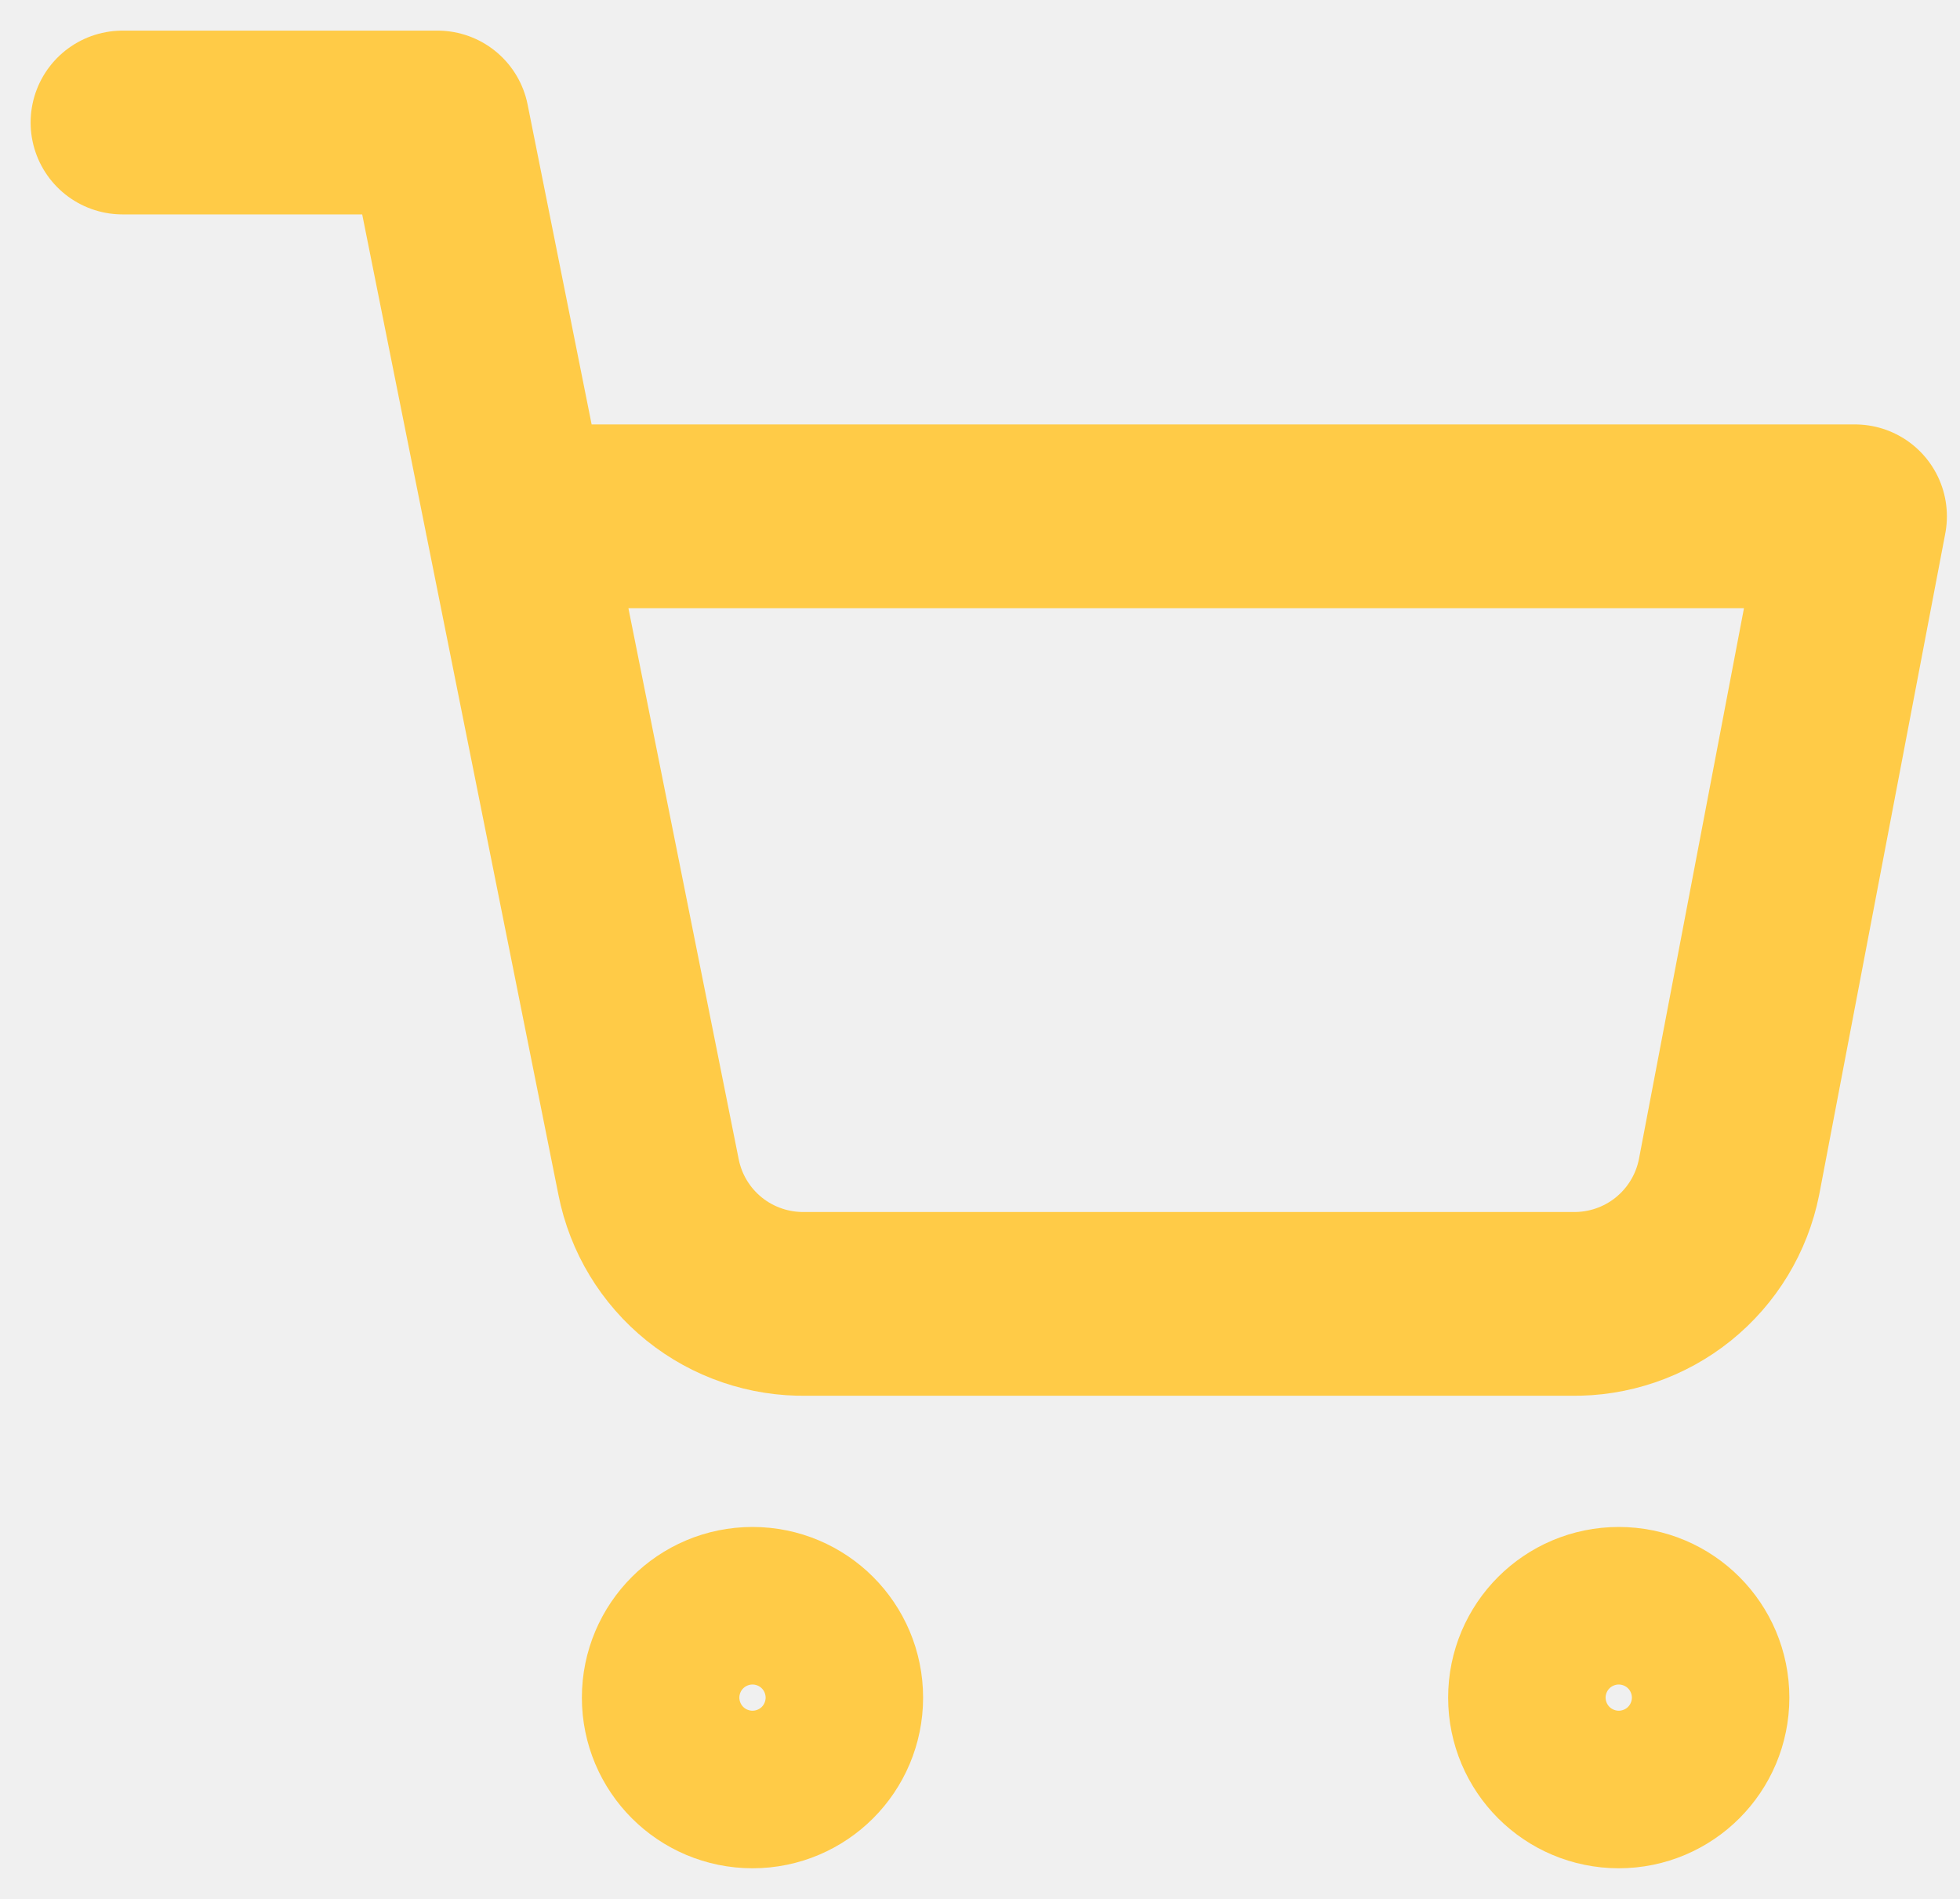
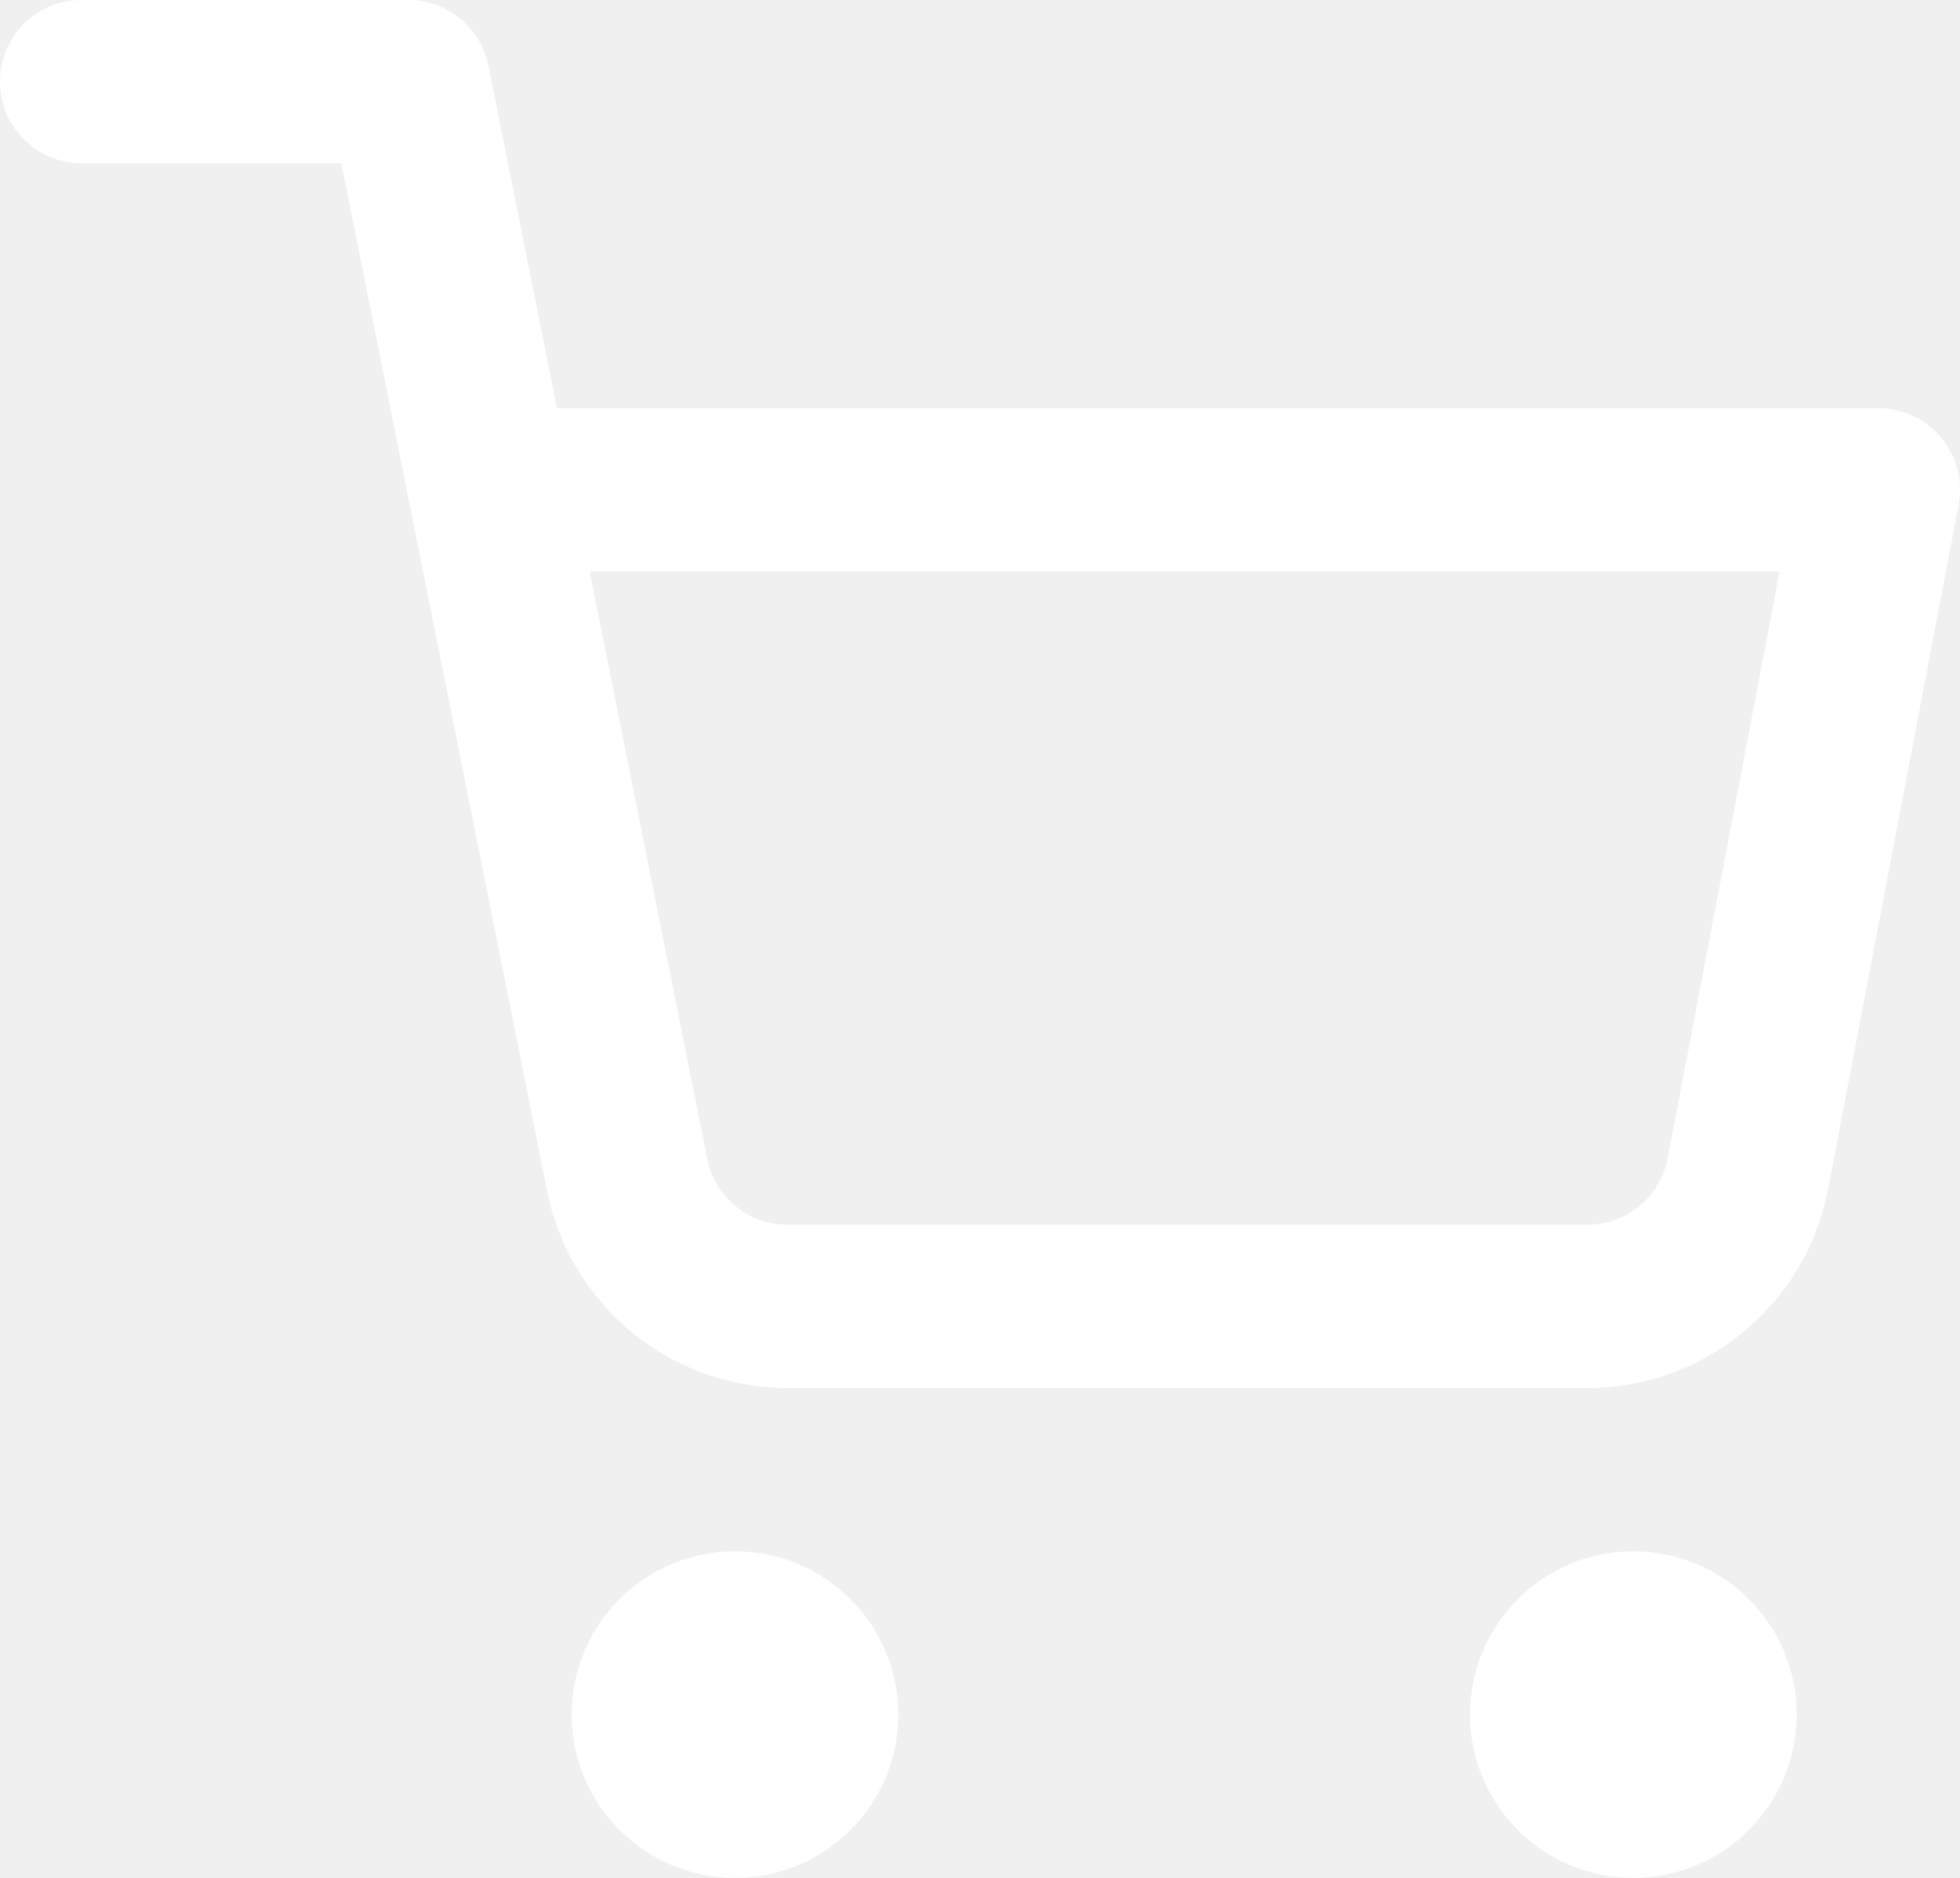
- <svg xmlns="http://www.w3.org/2000/svg" width="32" height="31" viewBox="0 0 32 31" fill="none">
-   <path d="M12.286 29C12.996 29 13.571 28.424 13.571 27.714C13.571 27.004 12.996 26.428 12.286 26.428C11.576 26.428 11 27.004 11 27.714C11 28.424 11.576 29 12.286 29Z" stroke="#FFCB47" stroke-width="3" stroke-linecap="round" stroke-linejoin="round" />
-   <path d="M26.429 29C27.139 29 27.714 28.424 27.714 27.714C27.714 27.004 27.139 26.428 26.429 26.428C25.718 26.428 25.143 27.004 25.143 27.714C25.143 28.424 25.718 29 26.429 29Z" stroke="#FFCB47" stroke-width="3" stroke-linecap="round" stroke-linejoin="round" />
-   <path d="M2 2H7.143L10.589 19.216C10.706 19.808 11.028 20.339 11.498 20.718C11.968 21.096 12.557 21.297 13.16 21.286H25.657C26.261 21.297 26.849 21.096 27.319 20.718C27.789 20.339 28.111 19.808 28.229 19.216L30.286 8.429H8.429" stroke="#FFCB47" stroke-width="3" stroke-linecap="round" stroke-linejoin="round" />
+ <svg xmlns="http://www.w3.org/2000/svg" width="24" height="23" viewBox="0 0 24 23" fill="none">
+   <path d="M9 22C9.552 22 10 21.552 10 21C10 20.448 9.552 20 9 20C8.448 20 8 20.448 8 21C8 21.552 8.448 22 9 22Z" stroke="white" stroke-width="2" stroke-linecap="round" stroke-linejoin="round" />
+   <path d="M20 22C20.552 22 21 21.552 21 21C21 20.448 20.552 20 20 20C19.448 20 19 20.448 19 21C19 21.552 19.448 22 20 22Z" stroke="white" stroke-width="2" stroke-linecap="round" stroke-linejoin="round" />
+   <path d="M1 1H5L7.68 14.39C7.771 14.85 8.022 15.264 8.388 15.558C8.753 15.853 9.211 16.009 9.68 16H19.4C19.869 16.009 20.327 15.853 20.692 15.558C21.058 15.264 21.309 14.85 21.4 14.39L23 6H6" stroke="white" stroke-width="2" stroke-linecap="round" stroke-linejoin="round" />
</svg>
